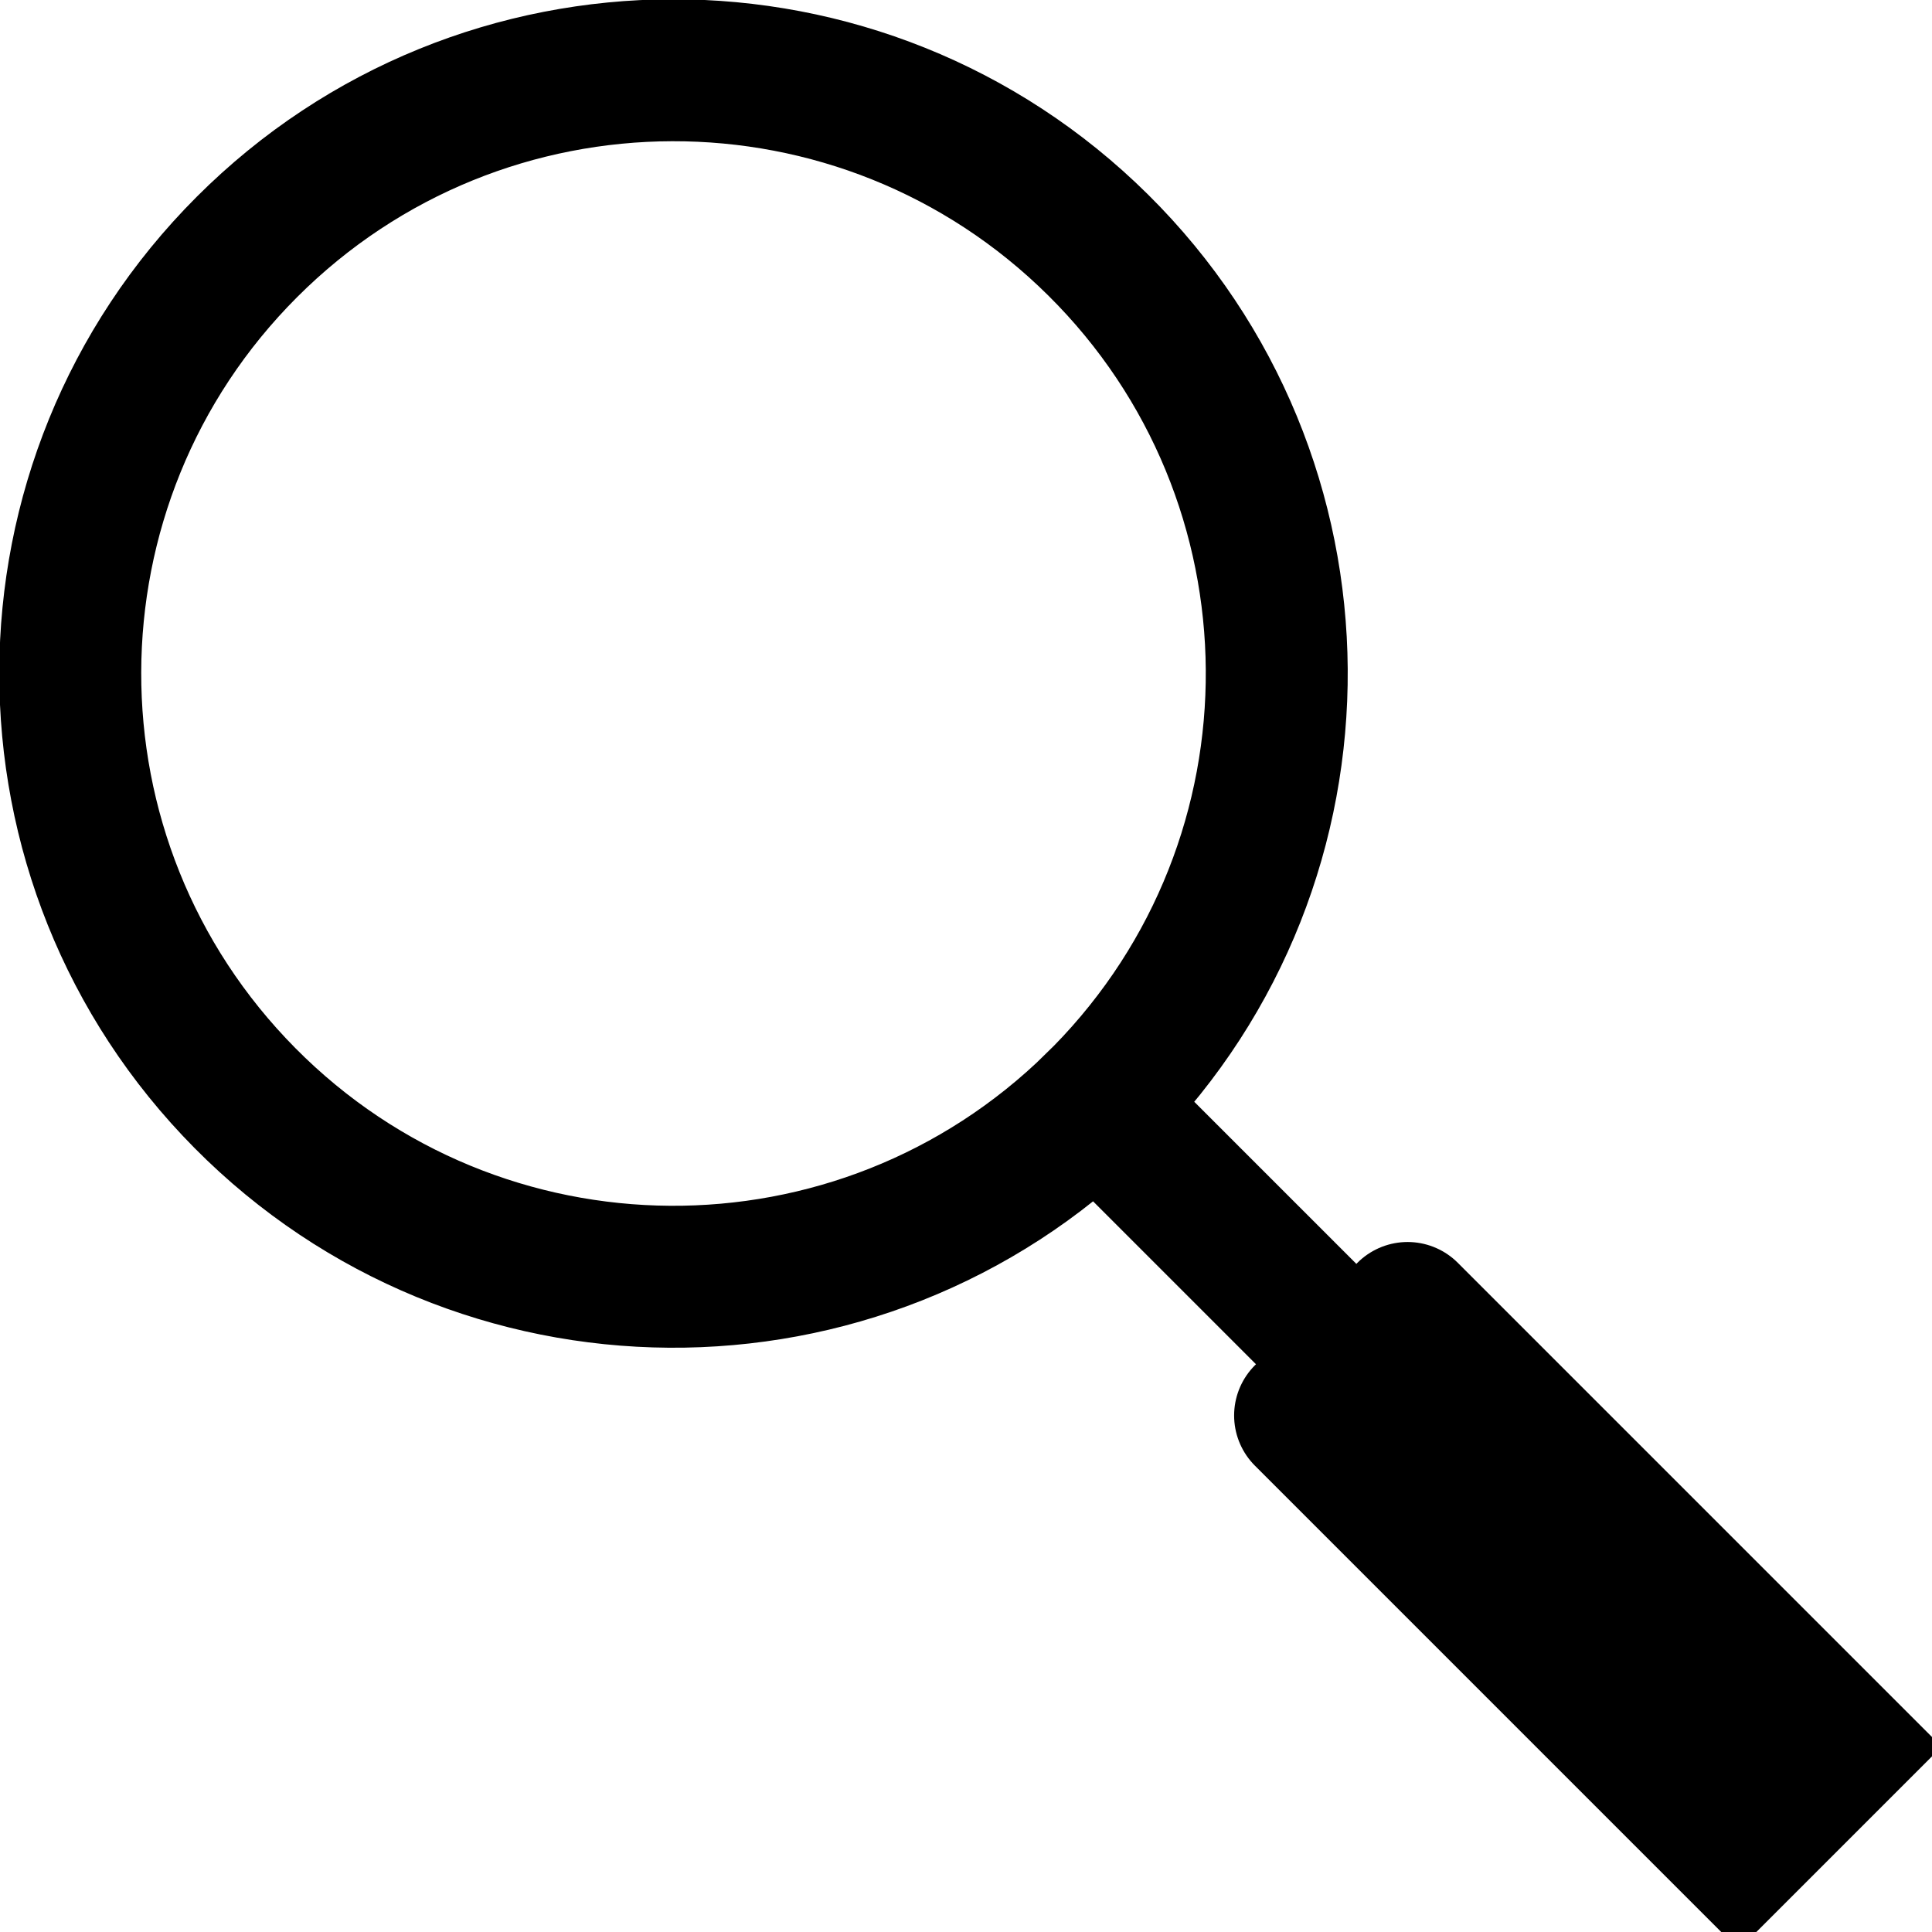
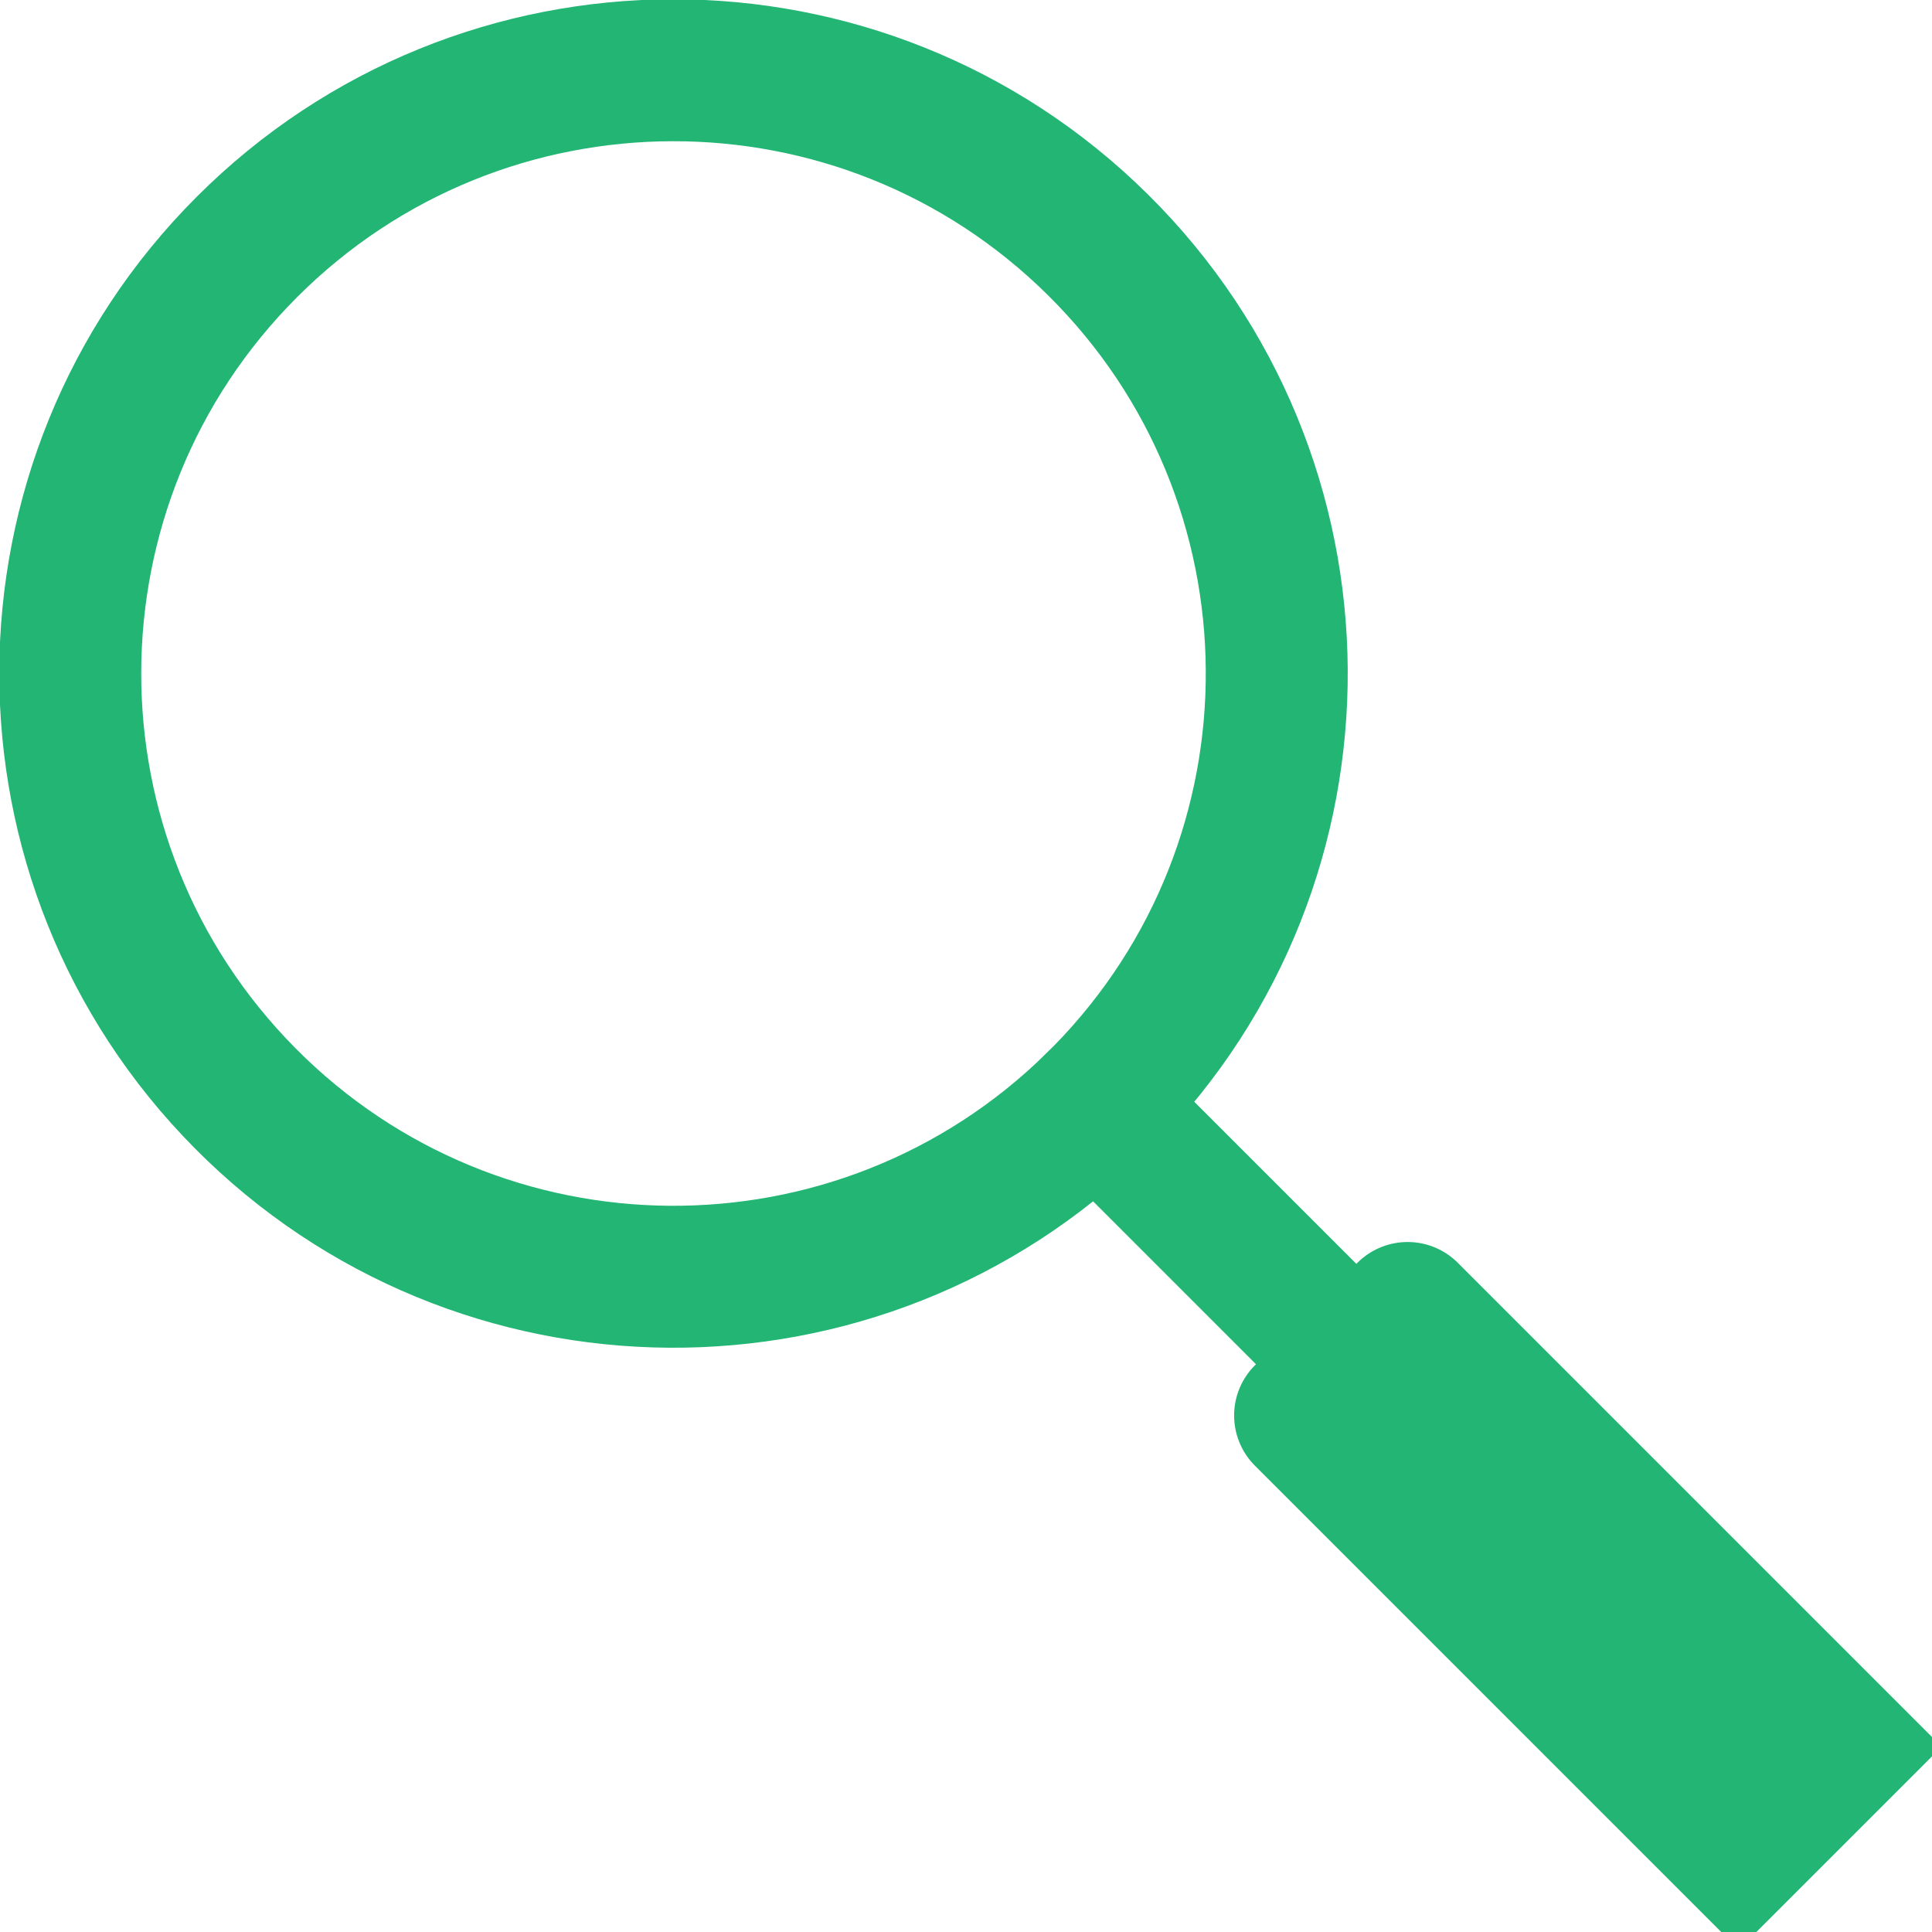
<svg xmlns="http://www.w3.org/2000/svg" width="490" height="490">
-   <path fill="none" stroke="#000" stroke-width="36" stroke-linecap="round" d="m280,278a153,153 0 1,0-2,2l170,170m-91-117 110,110-26,26-110-110" />
+   <path fill="none" stroke="#22b573" stroke-width="36" stroke-linecap="round" d="m280,278a153,153 0 1,0-2,2l170,170m-91-117 110,110-26,26-110-110" />
</svg>
